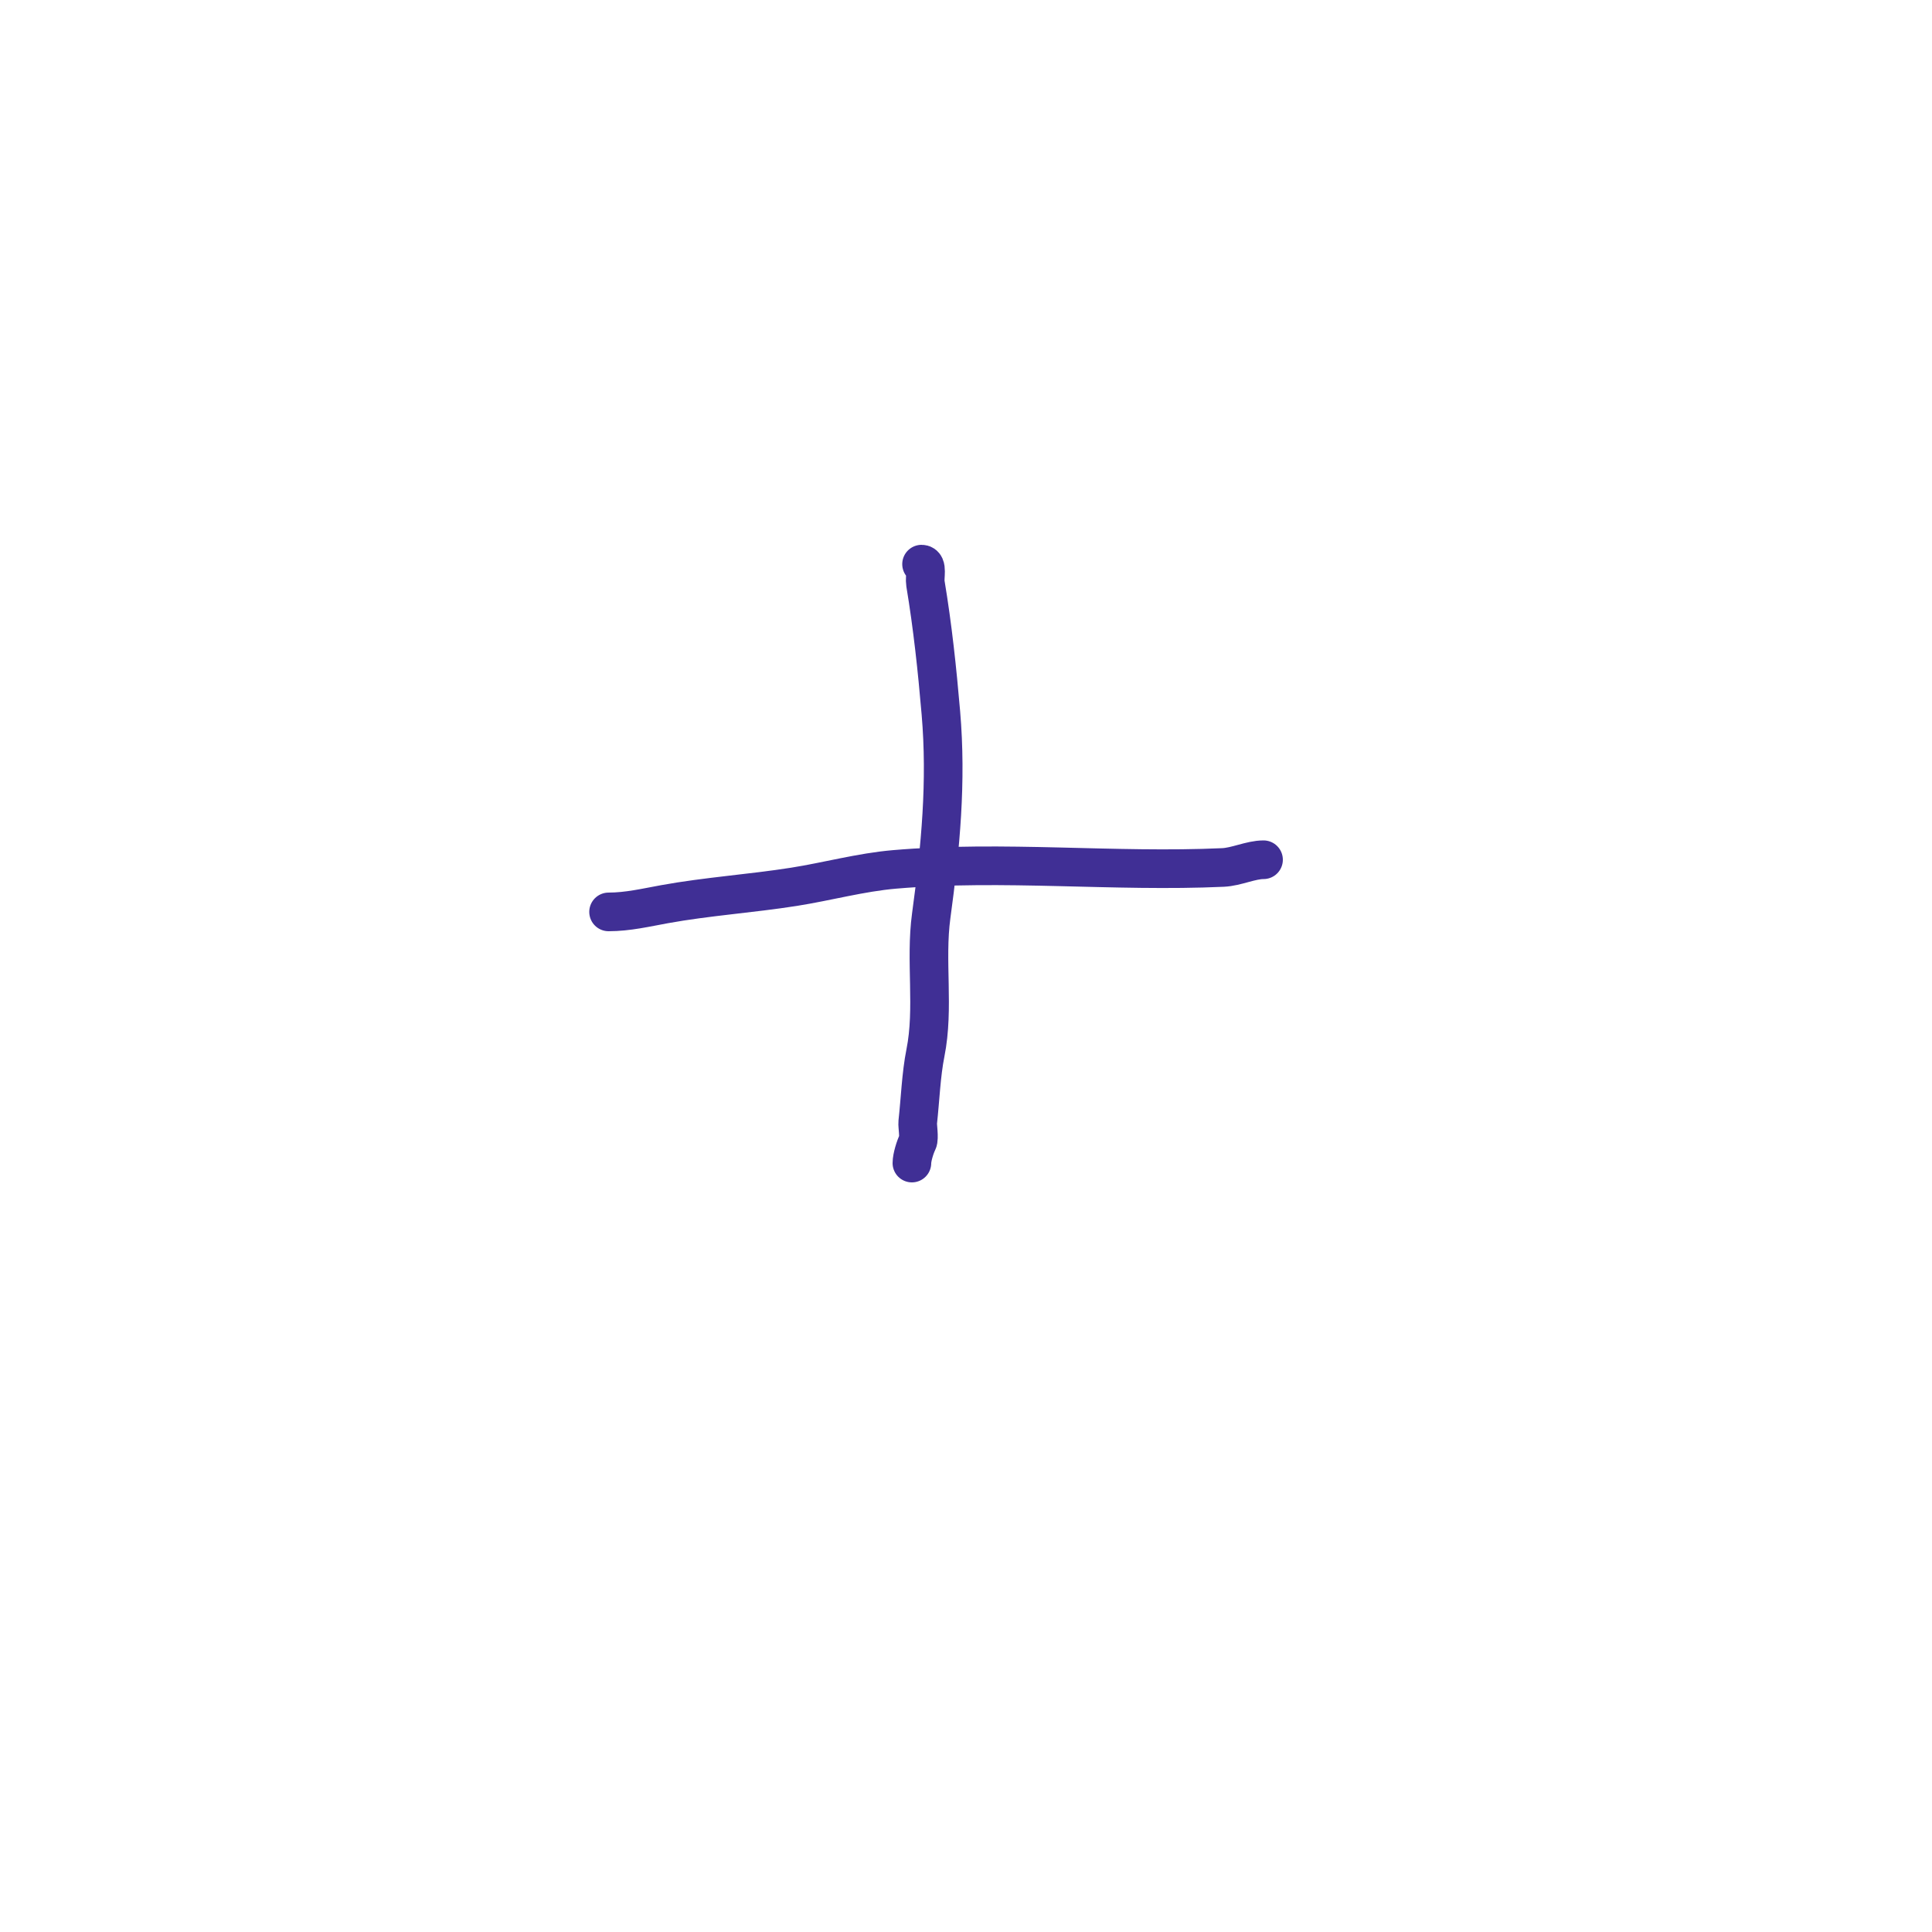
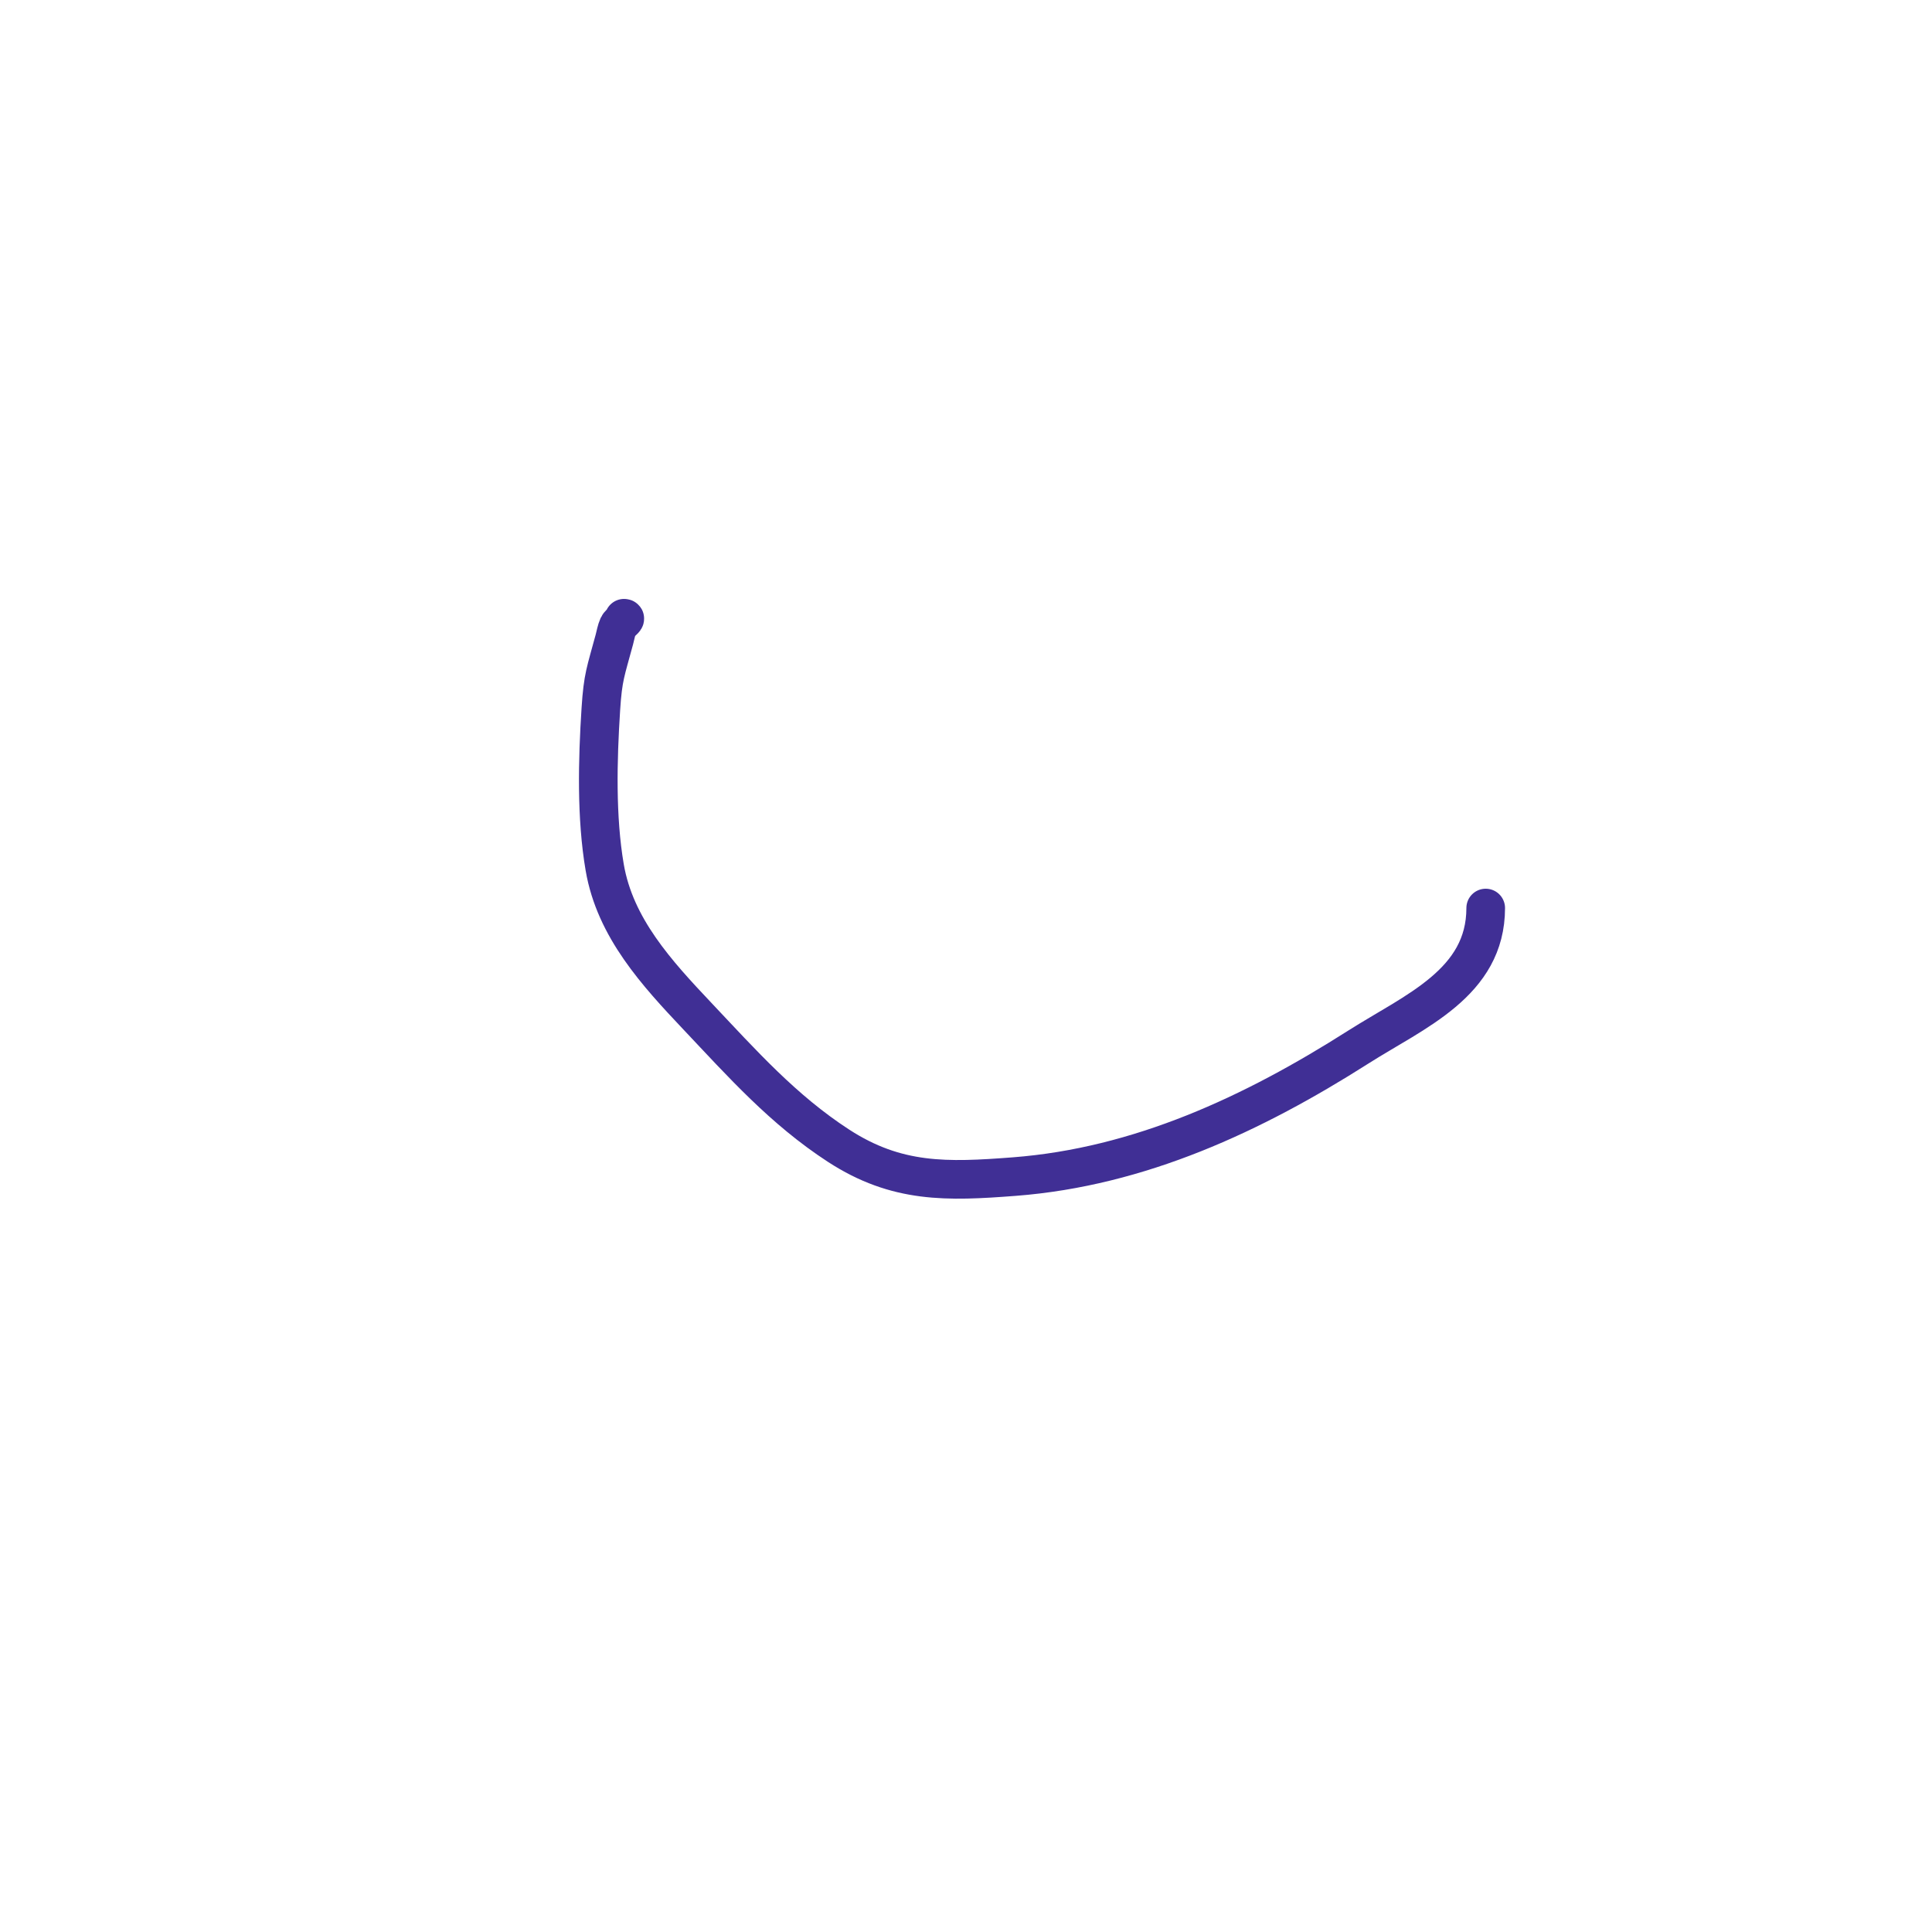
<svg xmlns="http://www.w3.org/2000/svg" version="1.1" width="1000" height="1000">
  <g fill="none" fill-rule="nonzero" stroke="#402f95" stroke-width="20" stroke-linecap="round" stroke-linejoin="round" stroke-miterlimit="10" stroke-dasharray="" stroke-dashoffset="0" font-family="none" font-weight="none" font-size="none" text-anchor="none" style="mix-blend-mode: normal">
-     <path d="M477,292c3.399,0 1.441,6.647 2,10c3.725,22.349 6.068,44.459 8,67c3.054,35.634 -0.171,69.589 -5,105c-3.185,23.357 1.635,47.826 -3,71c-2.253,11.267 -2.678,24.106 -4,36c-0.167,1.505 0.93,8.14 0,10c-1.316,2.632 -3,8.084 -3,11" />
-     <path d="M315,472c9.915,0 19.349,-2.245 29,-4c22.009,-4.002 44.83,-5.5 67,-9c17.214,-2.718 34.618,-7.51 52,-9c56.402,-4.834 113.505,1.568 170,-1c7.003,-0.318 14.381,-4 21,-4" />
+     <path d="M323,320c1.668,0 -2.31,2.481 -3,4c-1.004,2.209 -1.369,4.657 -2,7c-4.52,16.789 -5.918,19.23 -7,36c-1.696,26.283 -2.442,56.089 2,82c5.363,31.282 26.995,54.76 48,77c23.114,24.473 44.352,48.379 73,67c30.159,19.603 56.242,18.674 91,16c64.837,-4.987 123.574,-32.365 178,-67c29.181,-18.569 66,-33.209 66,-72" />
  </g>
</svg>
